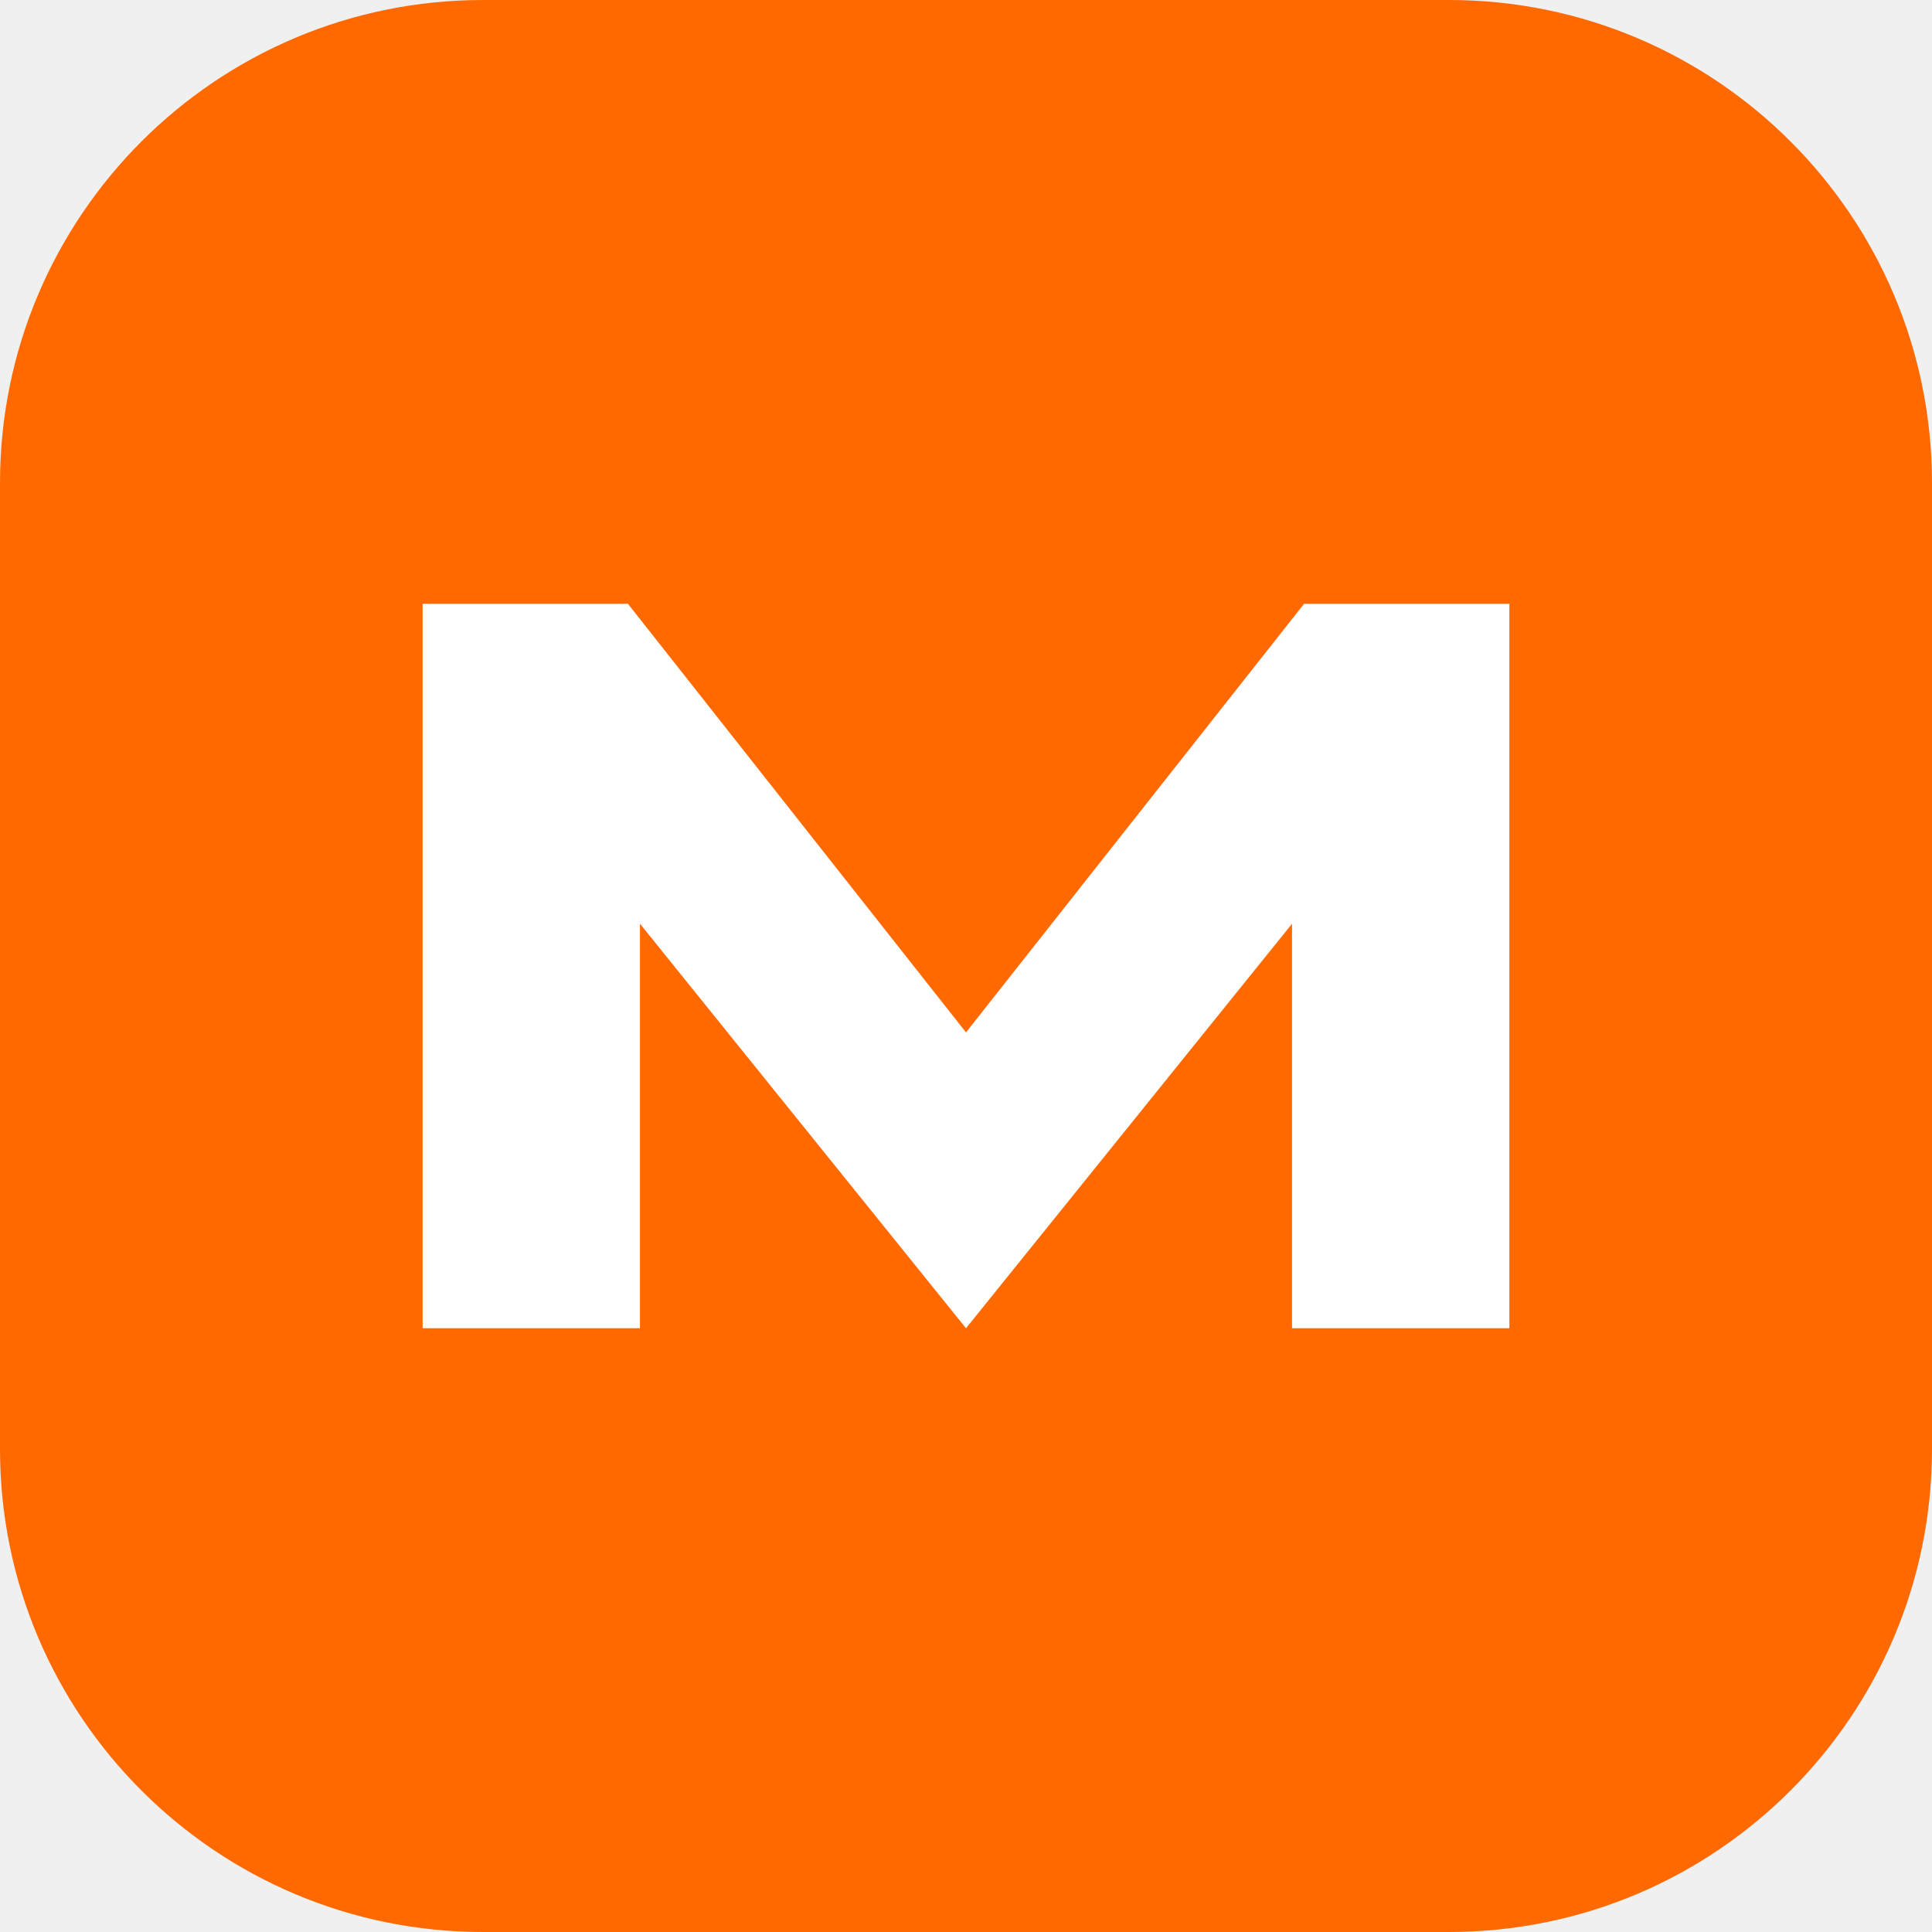
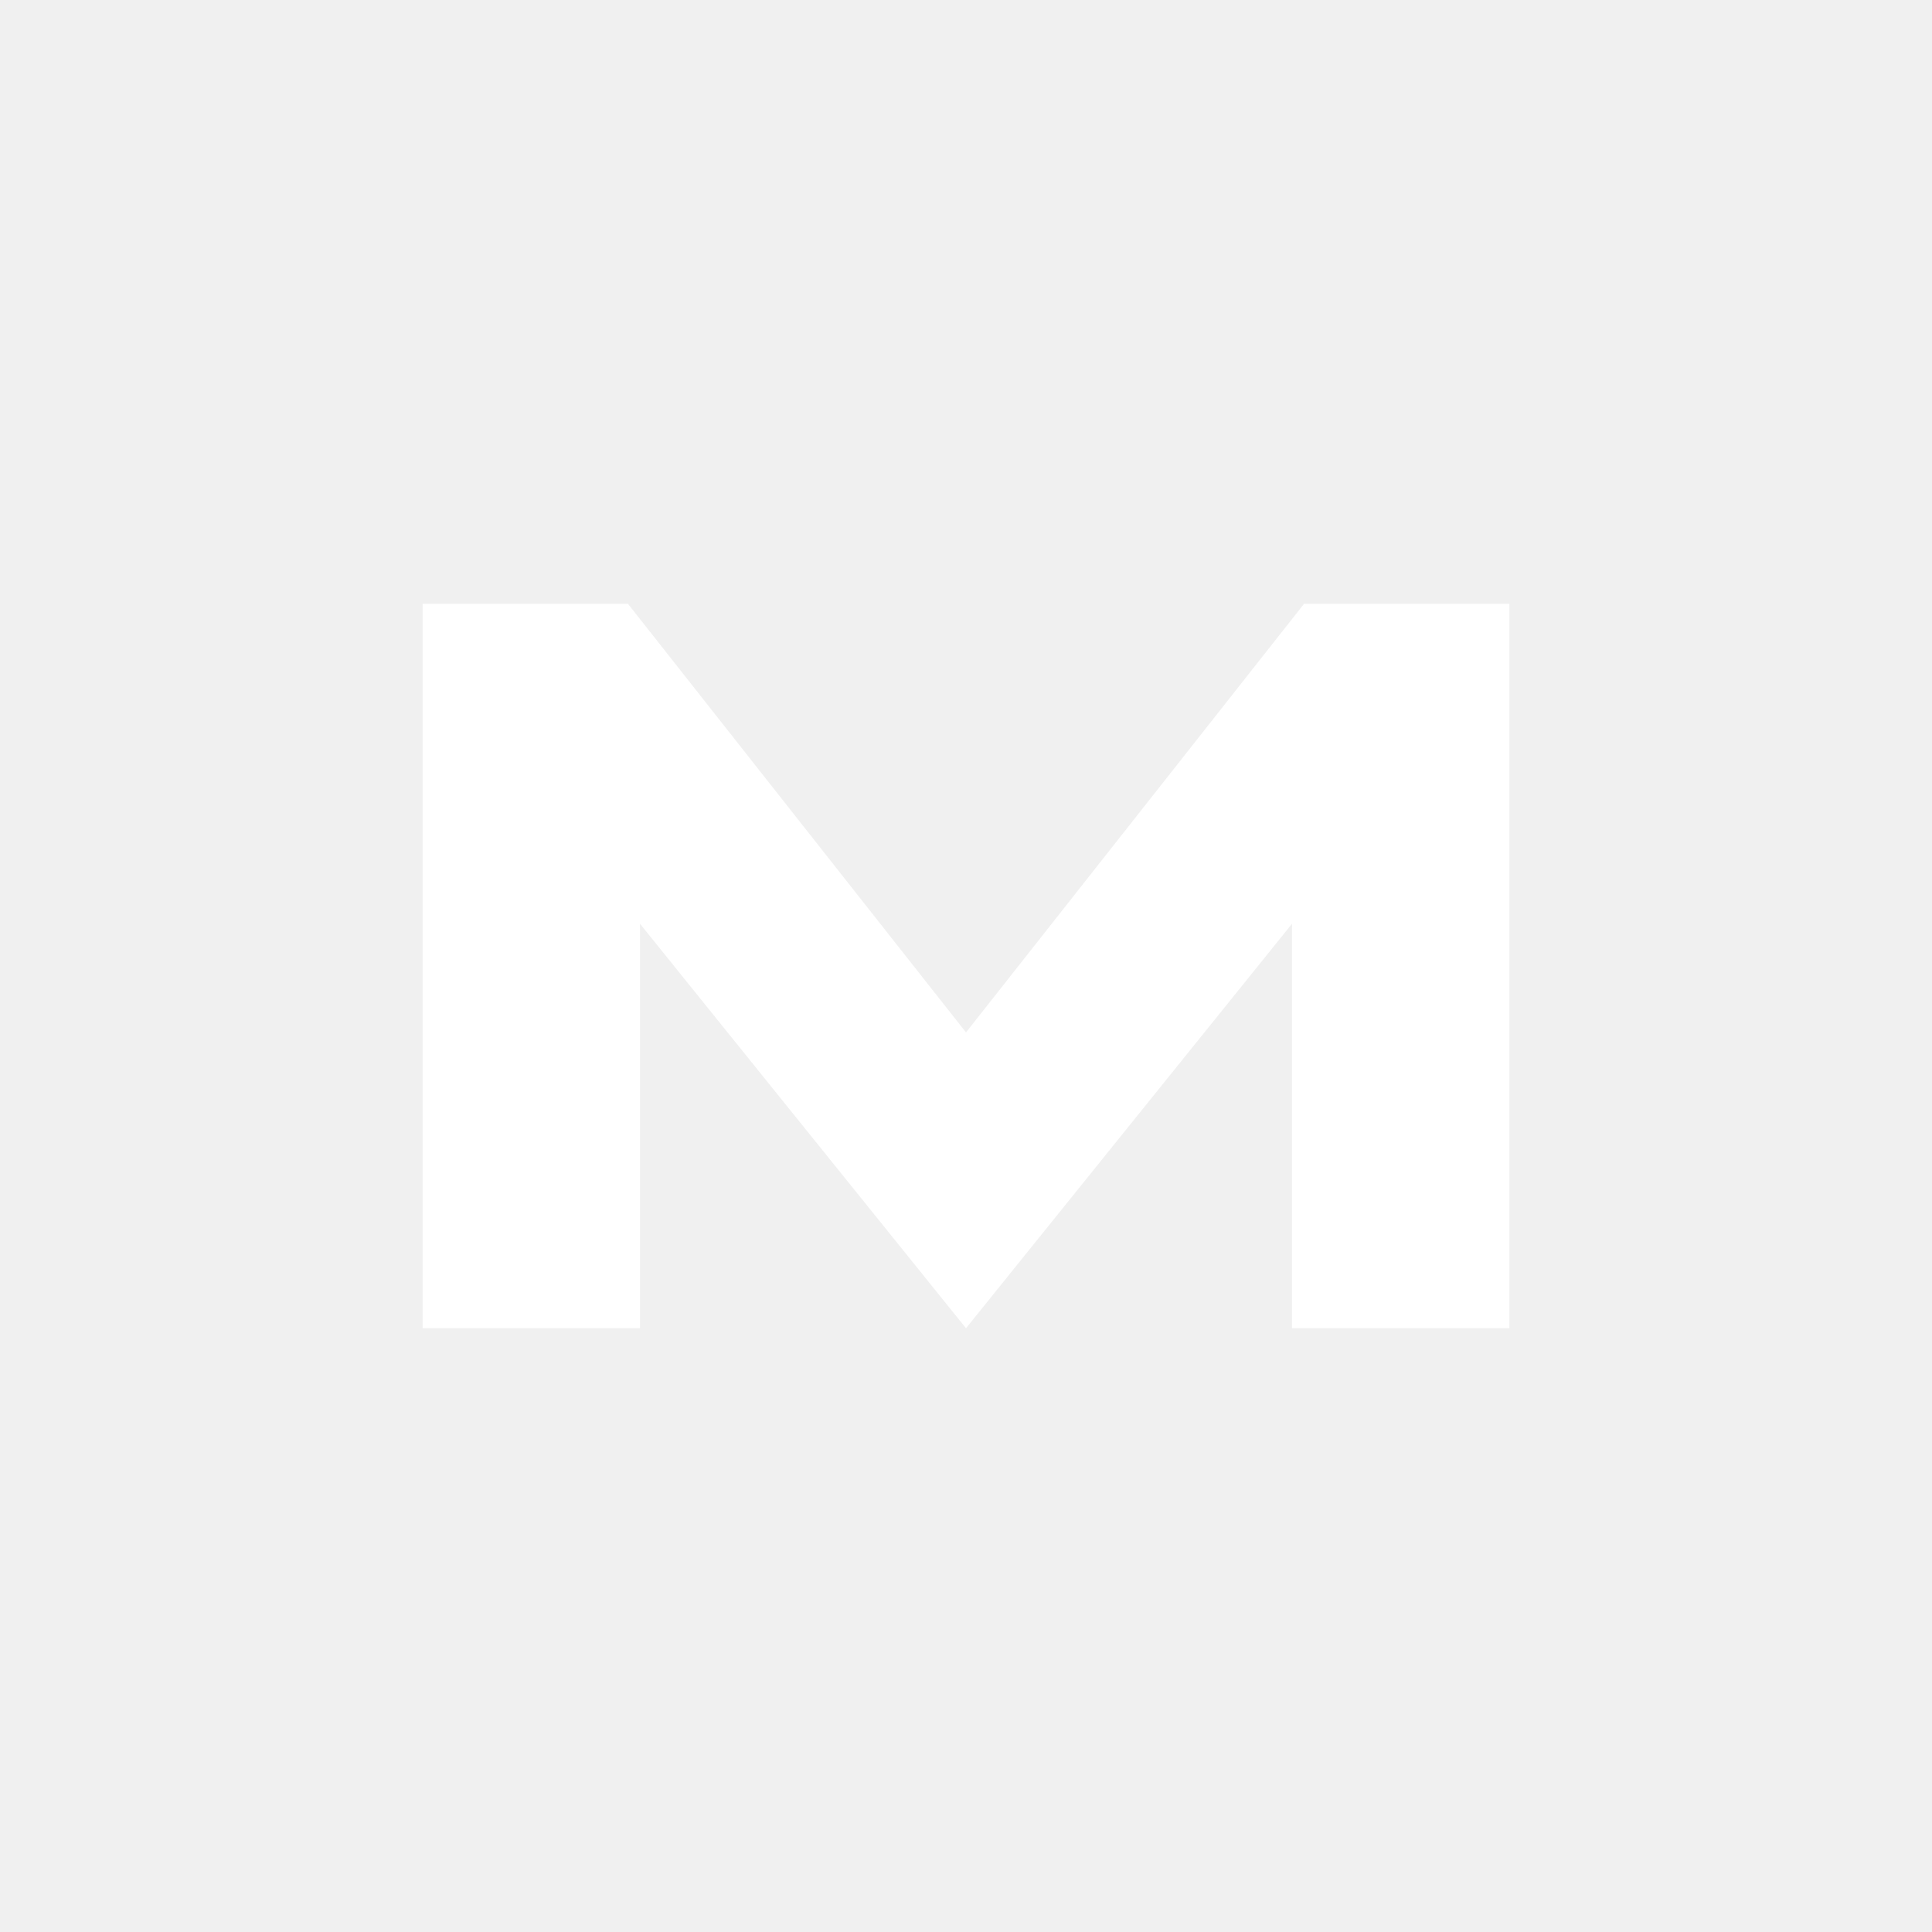
- <svg xmlns="http://www.w3.org/2000/svg" viewBox="0 0 32 32">
-   <rect width="32" height="32" rx="8" fill="#ff6900" />
-   <path fill="#fff" d="M7 22V10h3.4l5.6 7.1 5.6-7.1H25v12h-3.6v-6.7L16 22l-5.4-6.7V22H7z" />
+ <svg xmlns="http://www.w3.org/2000/svg" viewBox="0 0 32 32" role="img" aria-label="Xiaomi MiMo">
+   <path fill="#ffffff" d="M7 22V10h3.4l5.6 7.1 5.6-7.1H25v12h-3.6v-6.7L16 22l-5.4-6.7V22H7z" />
</svg>
